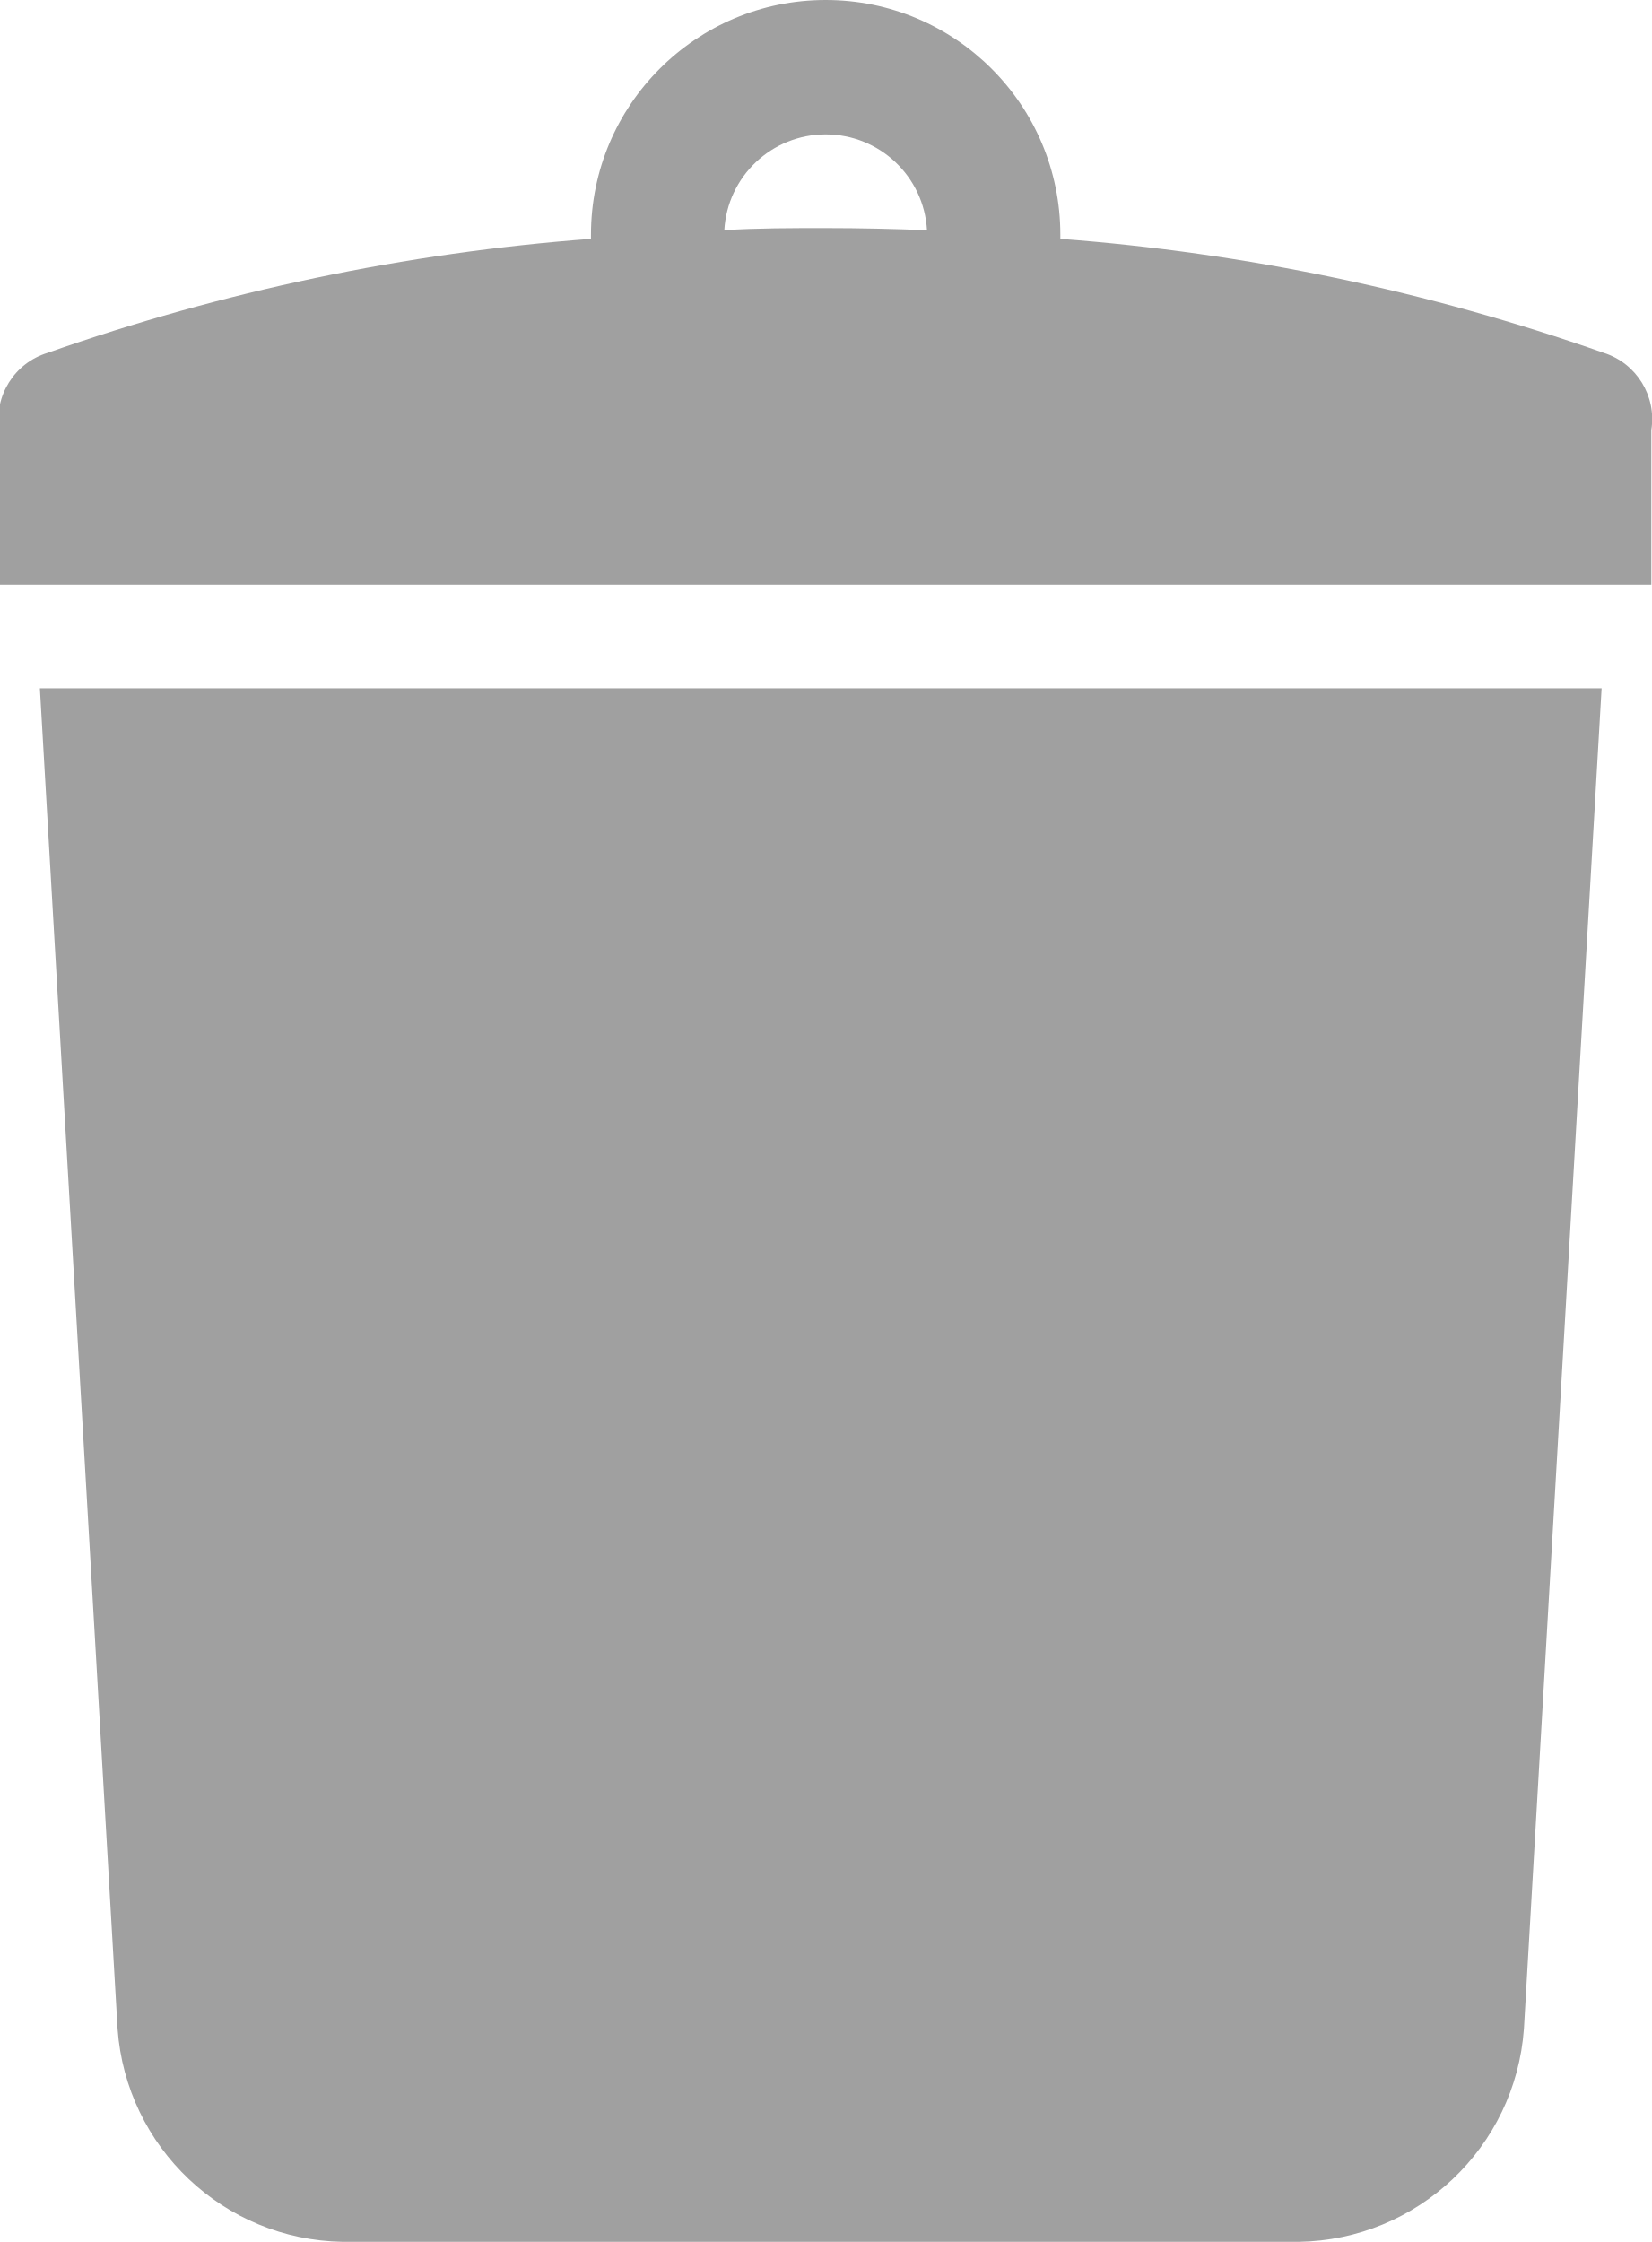
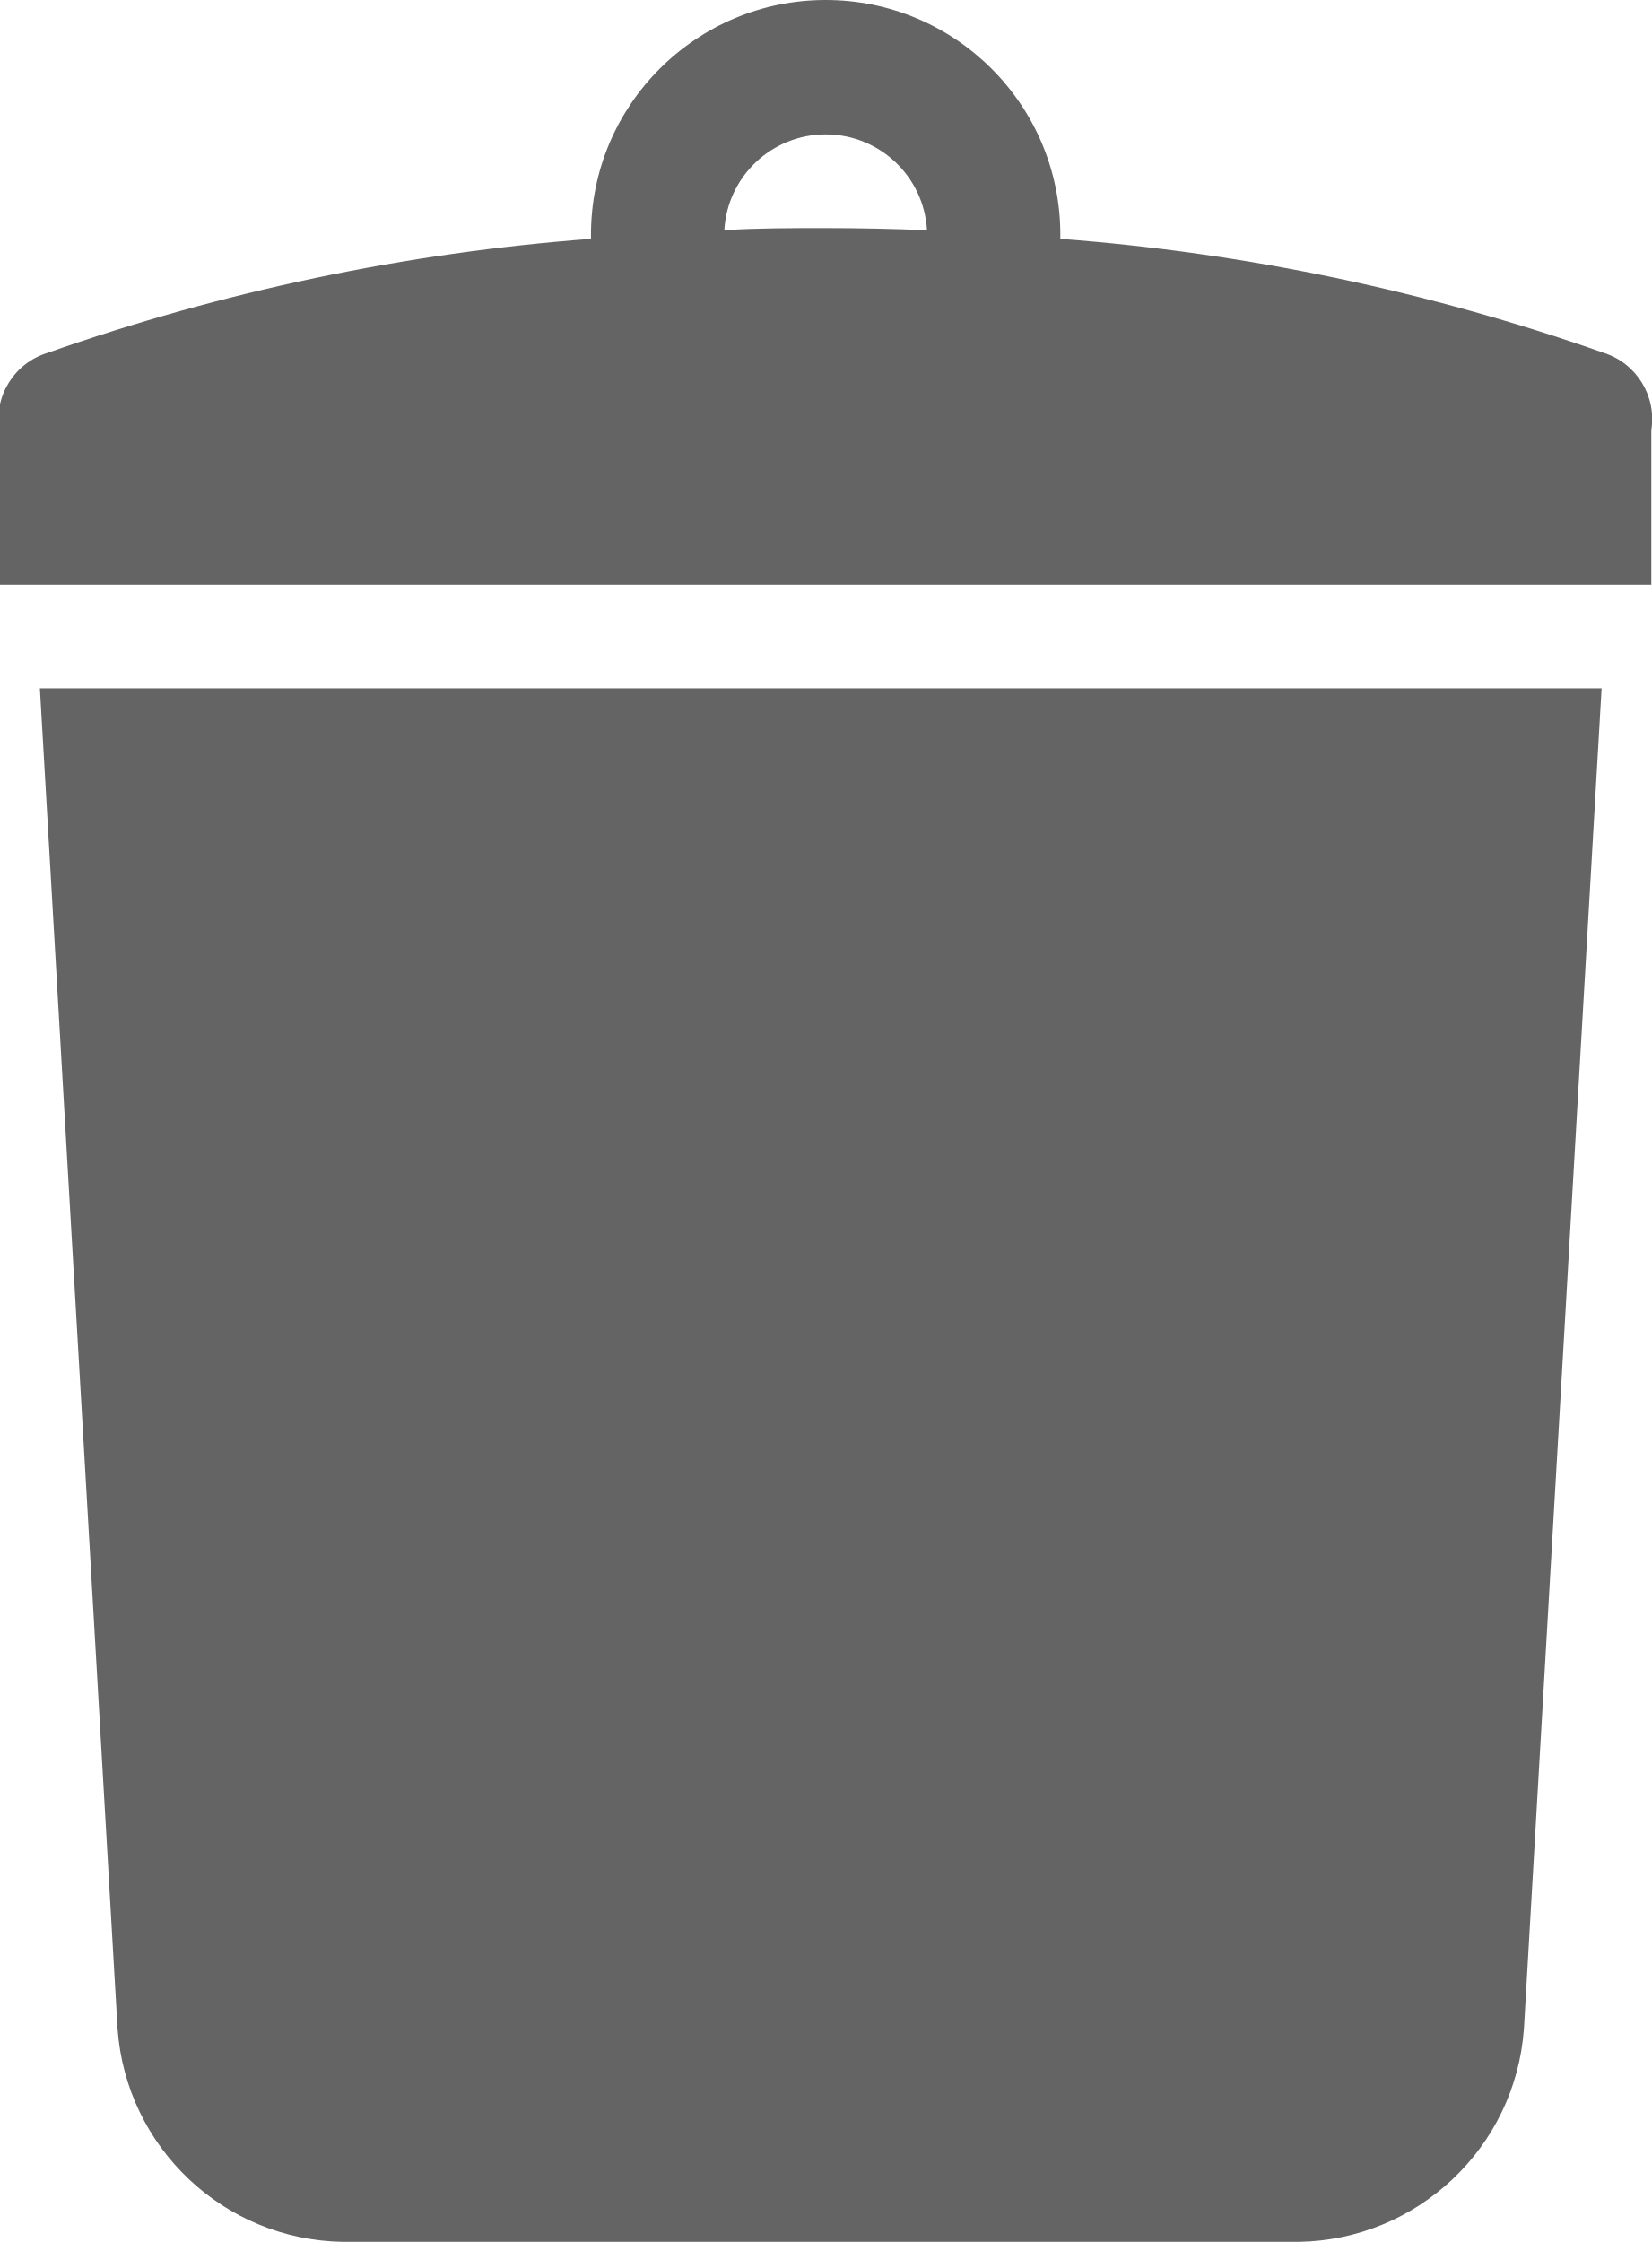
<svg xmlns="http://www.w3.org/2000/svg" width="10.266" height="13.939" viewBox="0 0 10.266 13.939">
  <g id="Trashcan" transform="translate(-67.446)">
-     <path id="パス_7" data-name="パス 7" d="M77.025,165.529a1.427,1.427,0,0,0,1.4,1.324h5.943a1.427,1.427,0,0,0,1.4-1.324l.483-8.335H76.542Z" transform="translate(-8.848 -152.915)" fill="#a0a0a0" />
-     <path id="パス_8" data-name="パス 8" d="M77.417,2.194a13.159,13.159,0,0,0-3.379-.709c0-.009,0-.017,0-.026a1.459,1.459,0,0,0-2.918,0c0,.009,0,.017,0,.026a13.159,13.159,0,0,0-3.379.709.432.432,0,0,0-.3.48v.96H77.712v-.96A.432.432,0,0,0,77.417,2.194Zm-4.838-.776c-.215,0-.425,0-.63.013a.631.631,0,0,1,1.26,0C73,1.423,72.795,1.418,72.579,1.418Z" transform="translate(0 0)" fill="#a0a0a0" />
+     <path id="パス_7" data-name="パス 7" d="M77.025,165.529a1.427,1.427,0,0,0,1.4,1.324h5.943a1.427,1.427,0,0,0,1.4-1.324l.483-8.335H76.542Z" transform="translate(-8.848 -152.915)" fill="#646464" />
+     <path id="パス_8" data-name="パス 8" d="M77.417,2.194a13.159,13.159,0,0,0-3.379-.709c0-.009,0-.017,0-.026a1.459,1.459,0,0,0-2.918,0c0,.009,0,.017,0,.026a13.159,13.159,0,0,0-3.379.709.432.432,0,0,0-.3.48v.96H77.712v-.96A.432.432,0,0,0,77.417,2.194Zm-4.838-.776c-.215,0-.425,0-.63.013a.631.631,0,0,1,1.26,0C73,1.423,72.795,1.418,72.579,1.418Z" transform="translate(0 0)" fill="#646464" />
  </g>
</svg>
